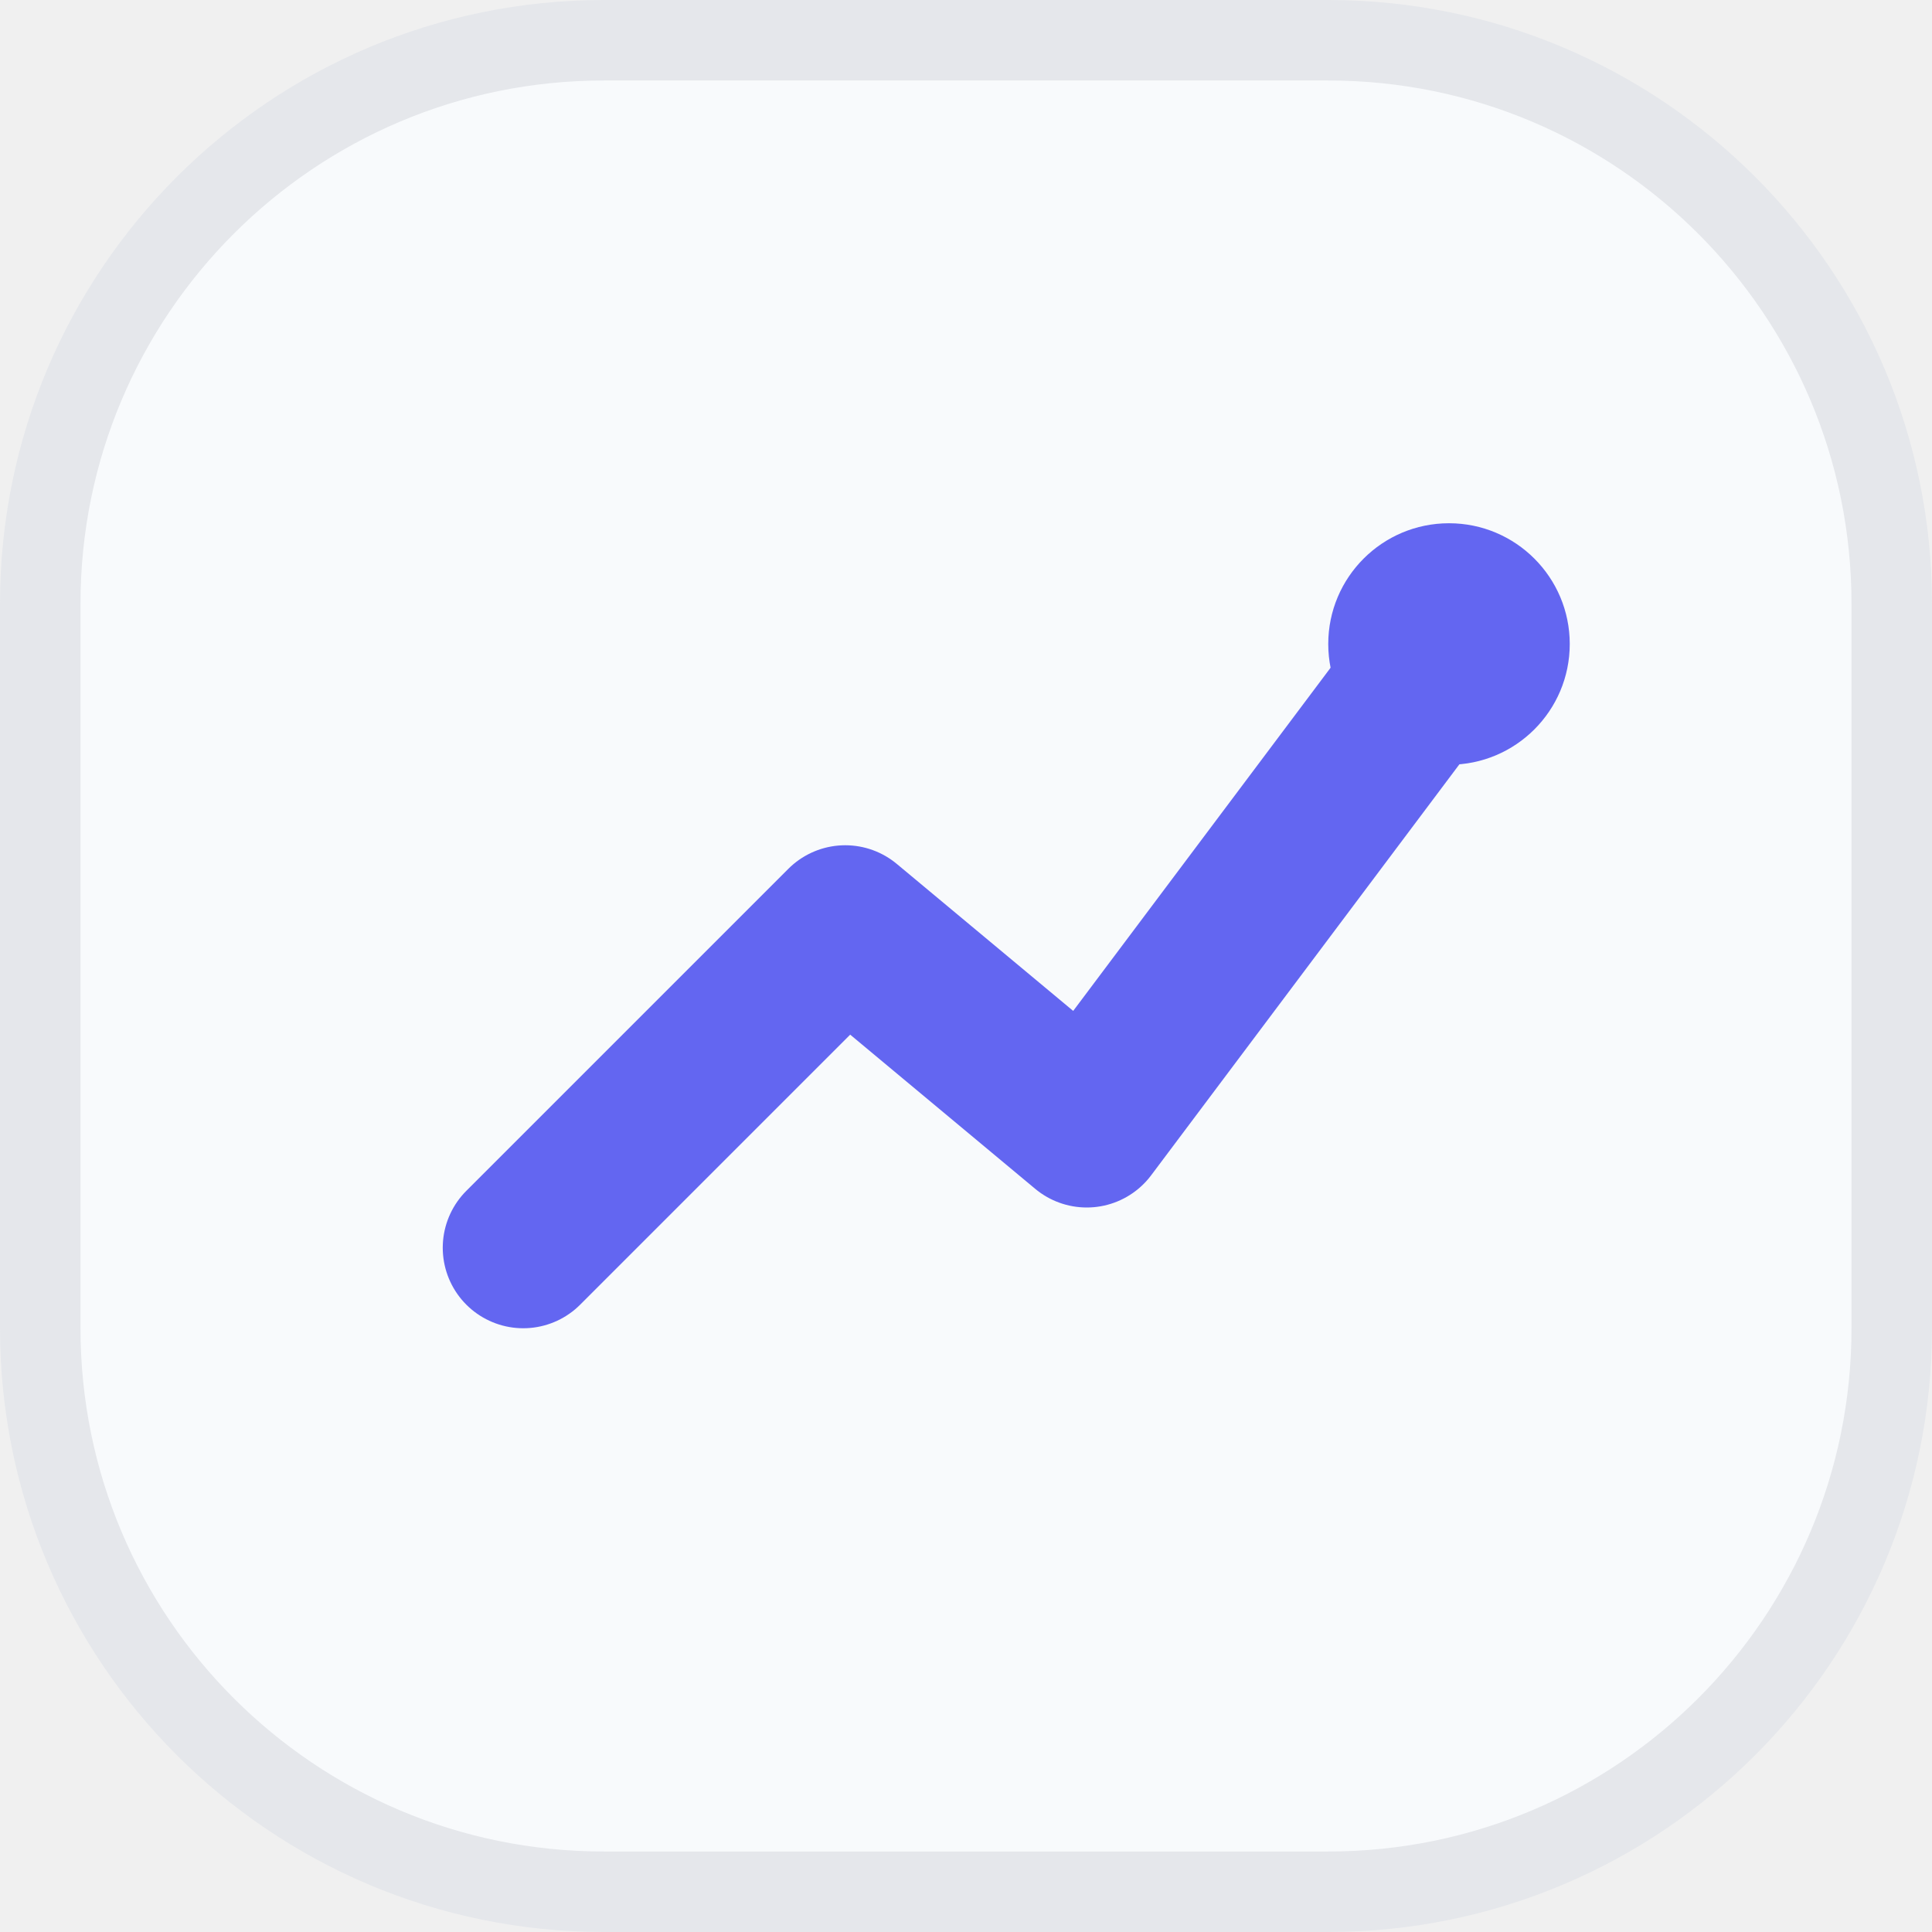
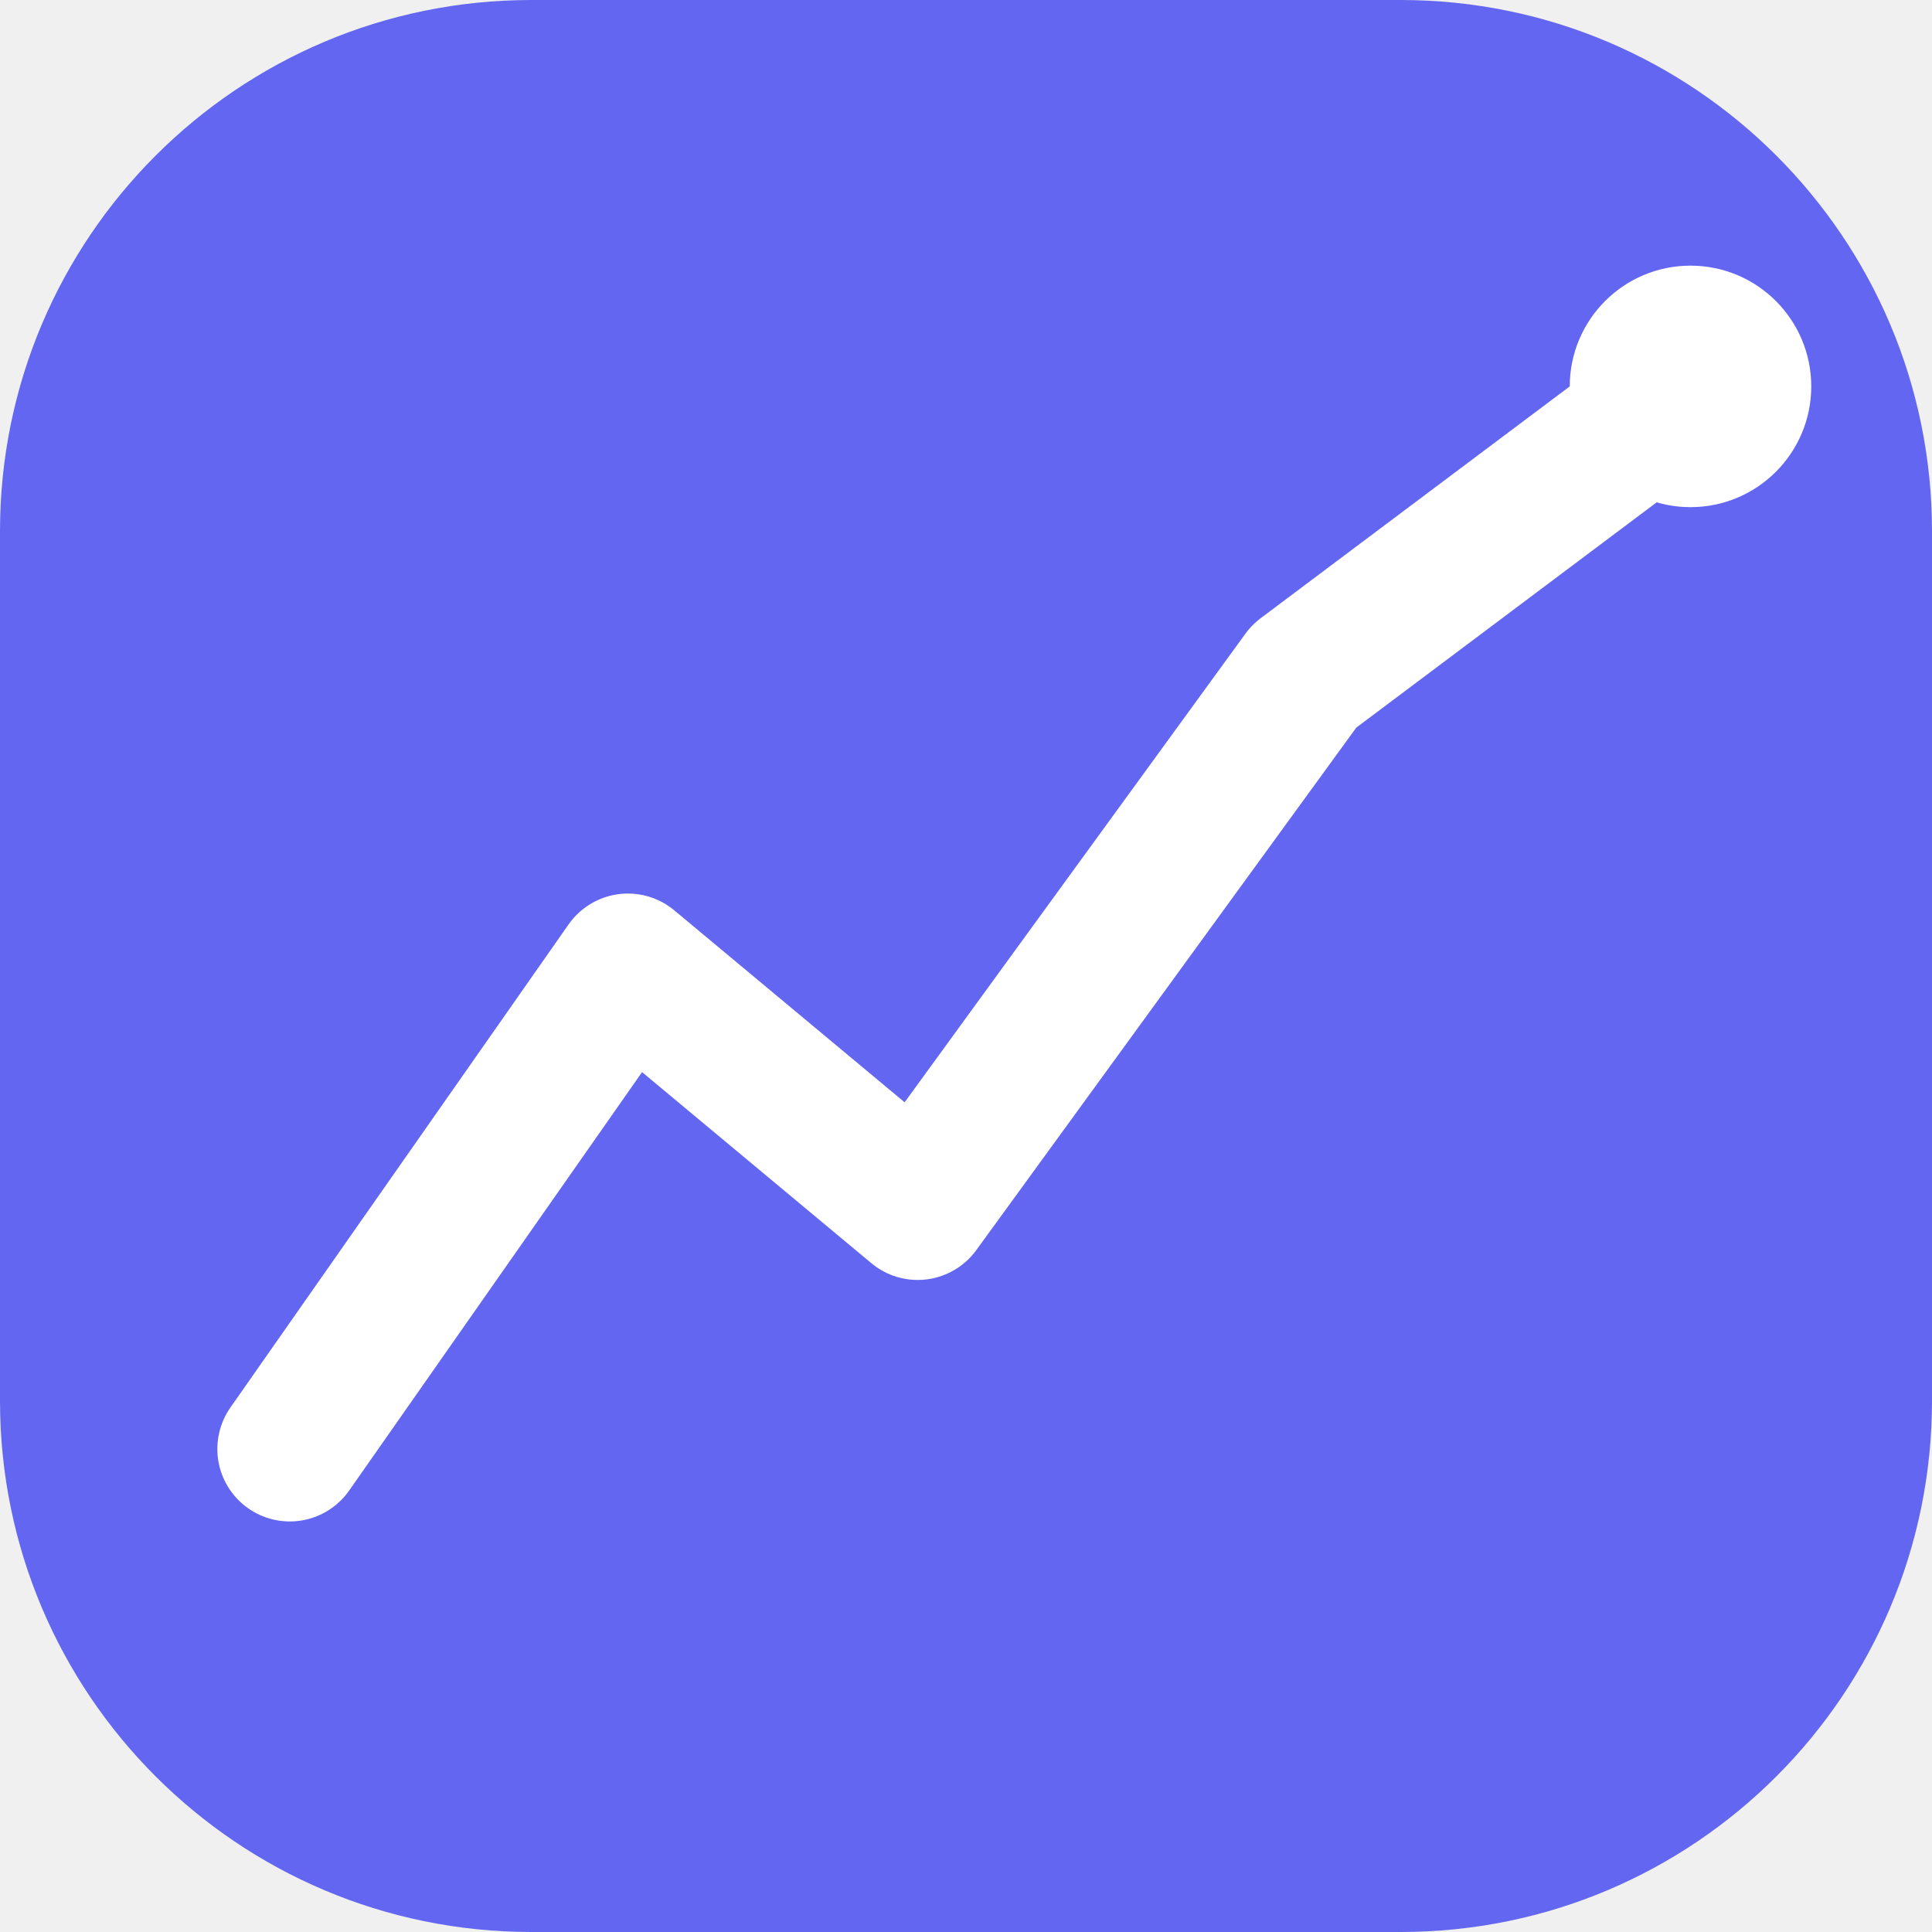
- <svg xmlns="http://www.w3.org/2000/svg" width="48" height="48" viewBox="0 0 48 48" fill="none">
-   <rect x="1" y="1" width="46" height="46" rx="14" fill="#F8FAFC" stroke="#E5E7EB" stroke-width="2" />
-   <path d="M13 31L21 23L27 28L36 16" stroke="#6366F1" stroke-width="4" stroke-linecap="round" stroke-linejoin="round" />
-   <circle cx="36" cy="16" r="3" fill="#6366F1" />
+ <svg xmlns="http://www.w3.org/2000/svg" width="40" height="40" viewBox="0 0 40 40" fill="none">
+   <rect width="40" height="40" rx="11" fill="#6366F1" />
+   <polyline points="6,30 13,20 19,25 27,14 35,8" stroke="white" stroke-width="3" stroke-linecap="round" stroke-linejoin="round" fill="none" />
+   <circle cx="35" cy="8" r="2.5" fill="white" />
</svg>
